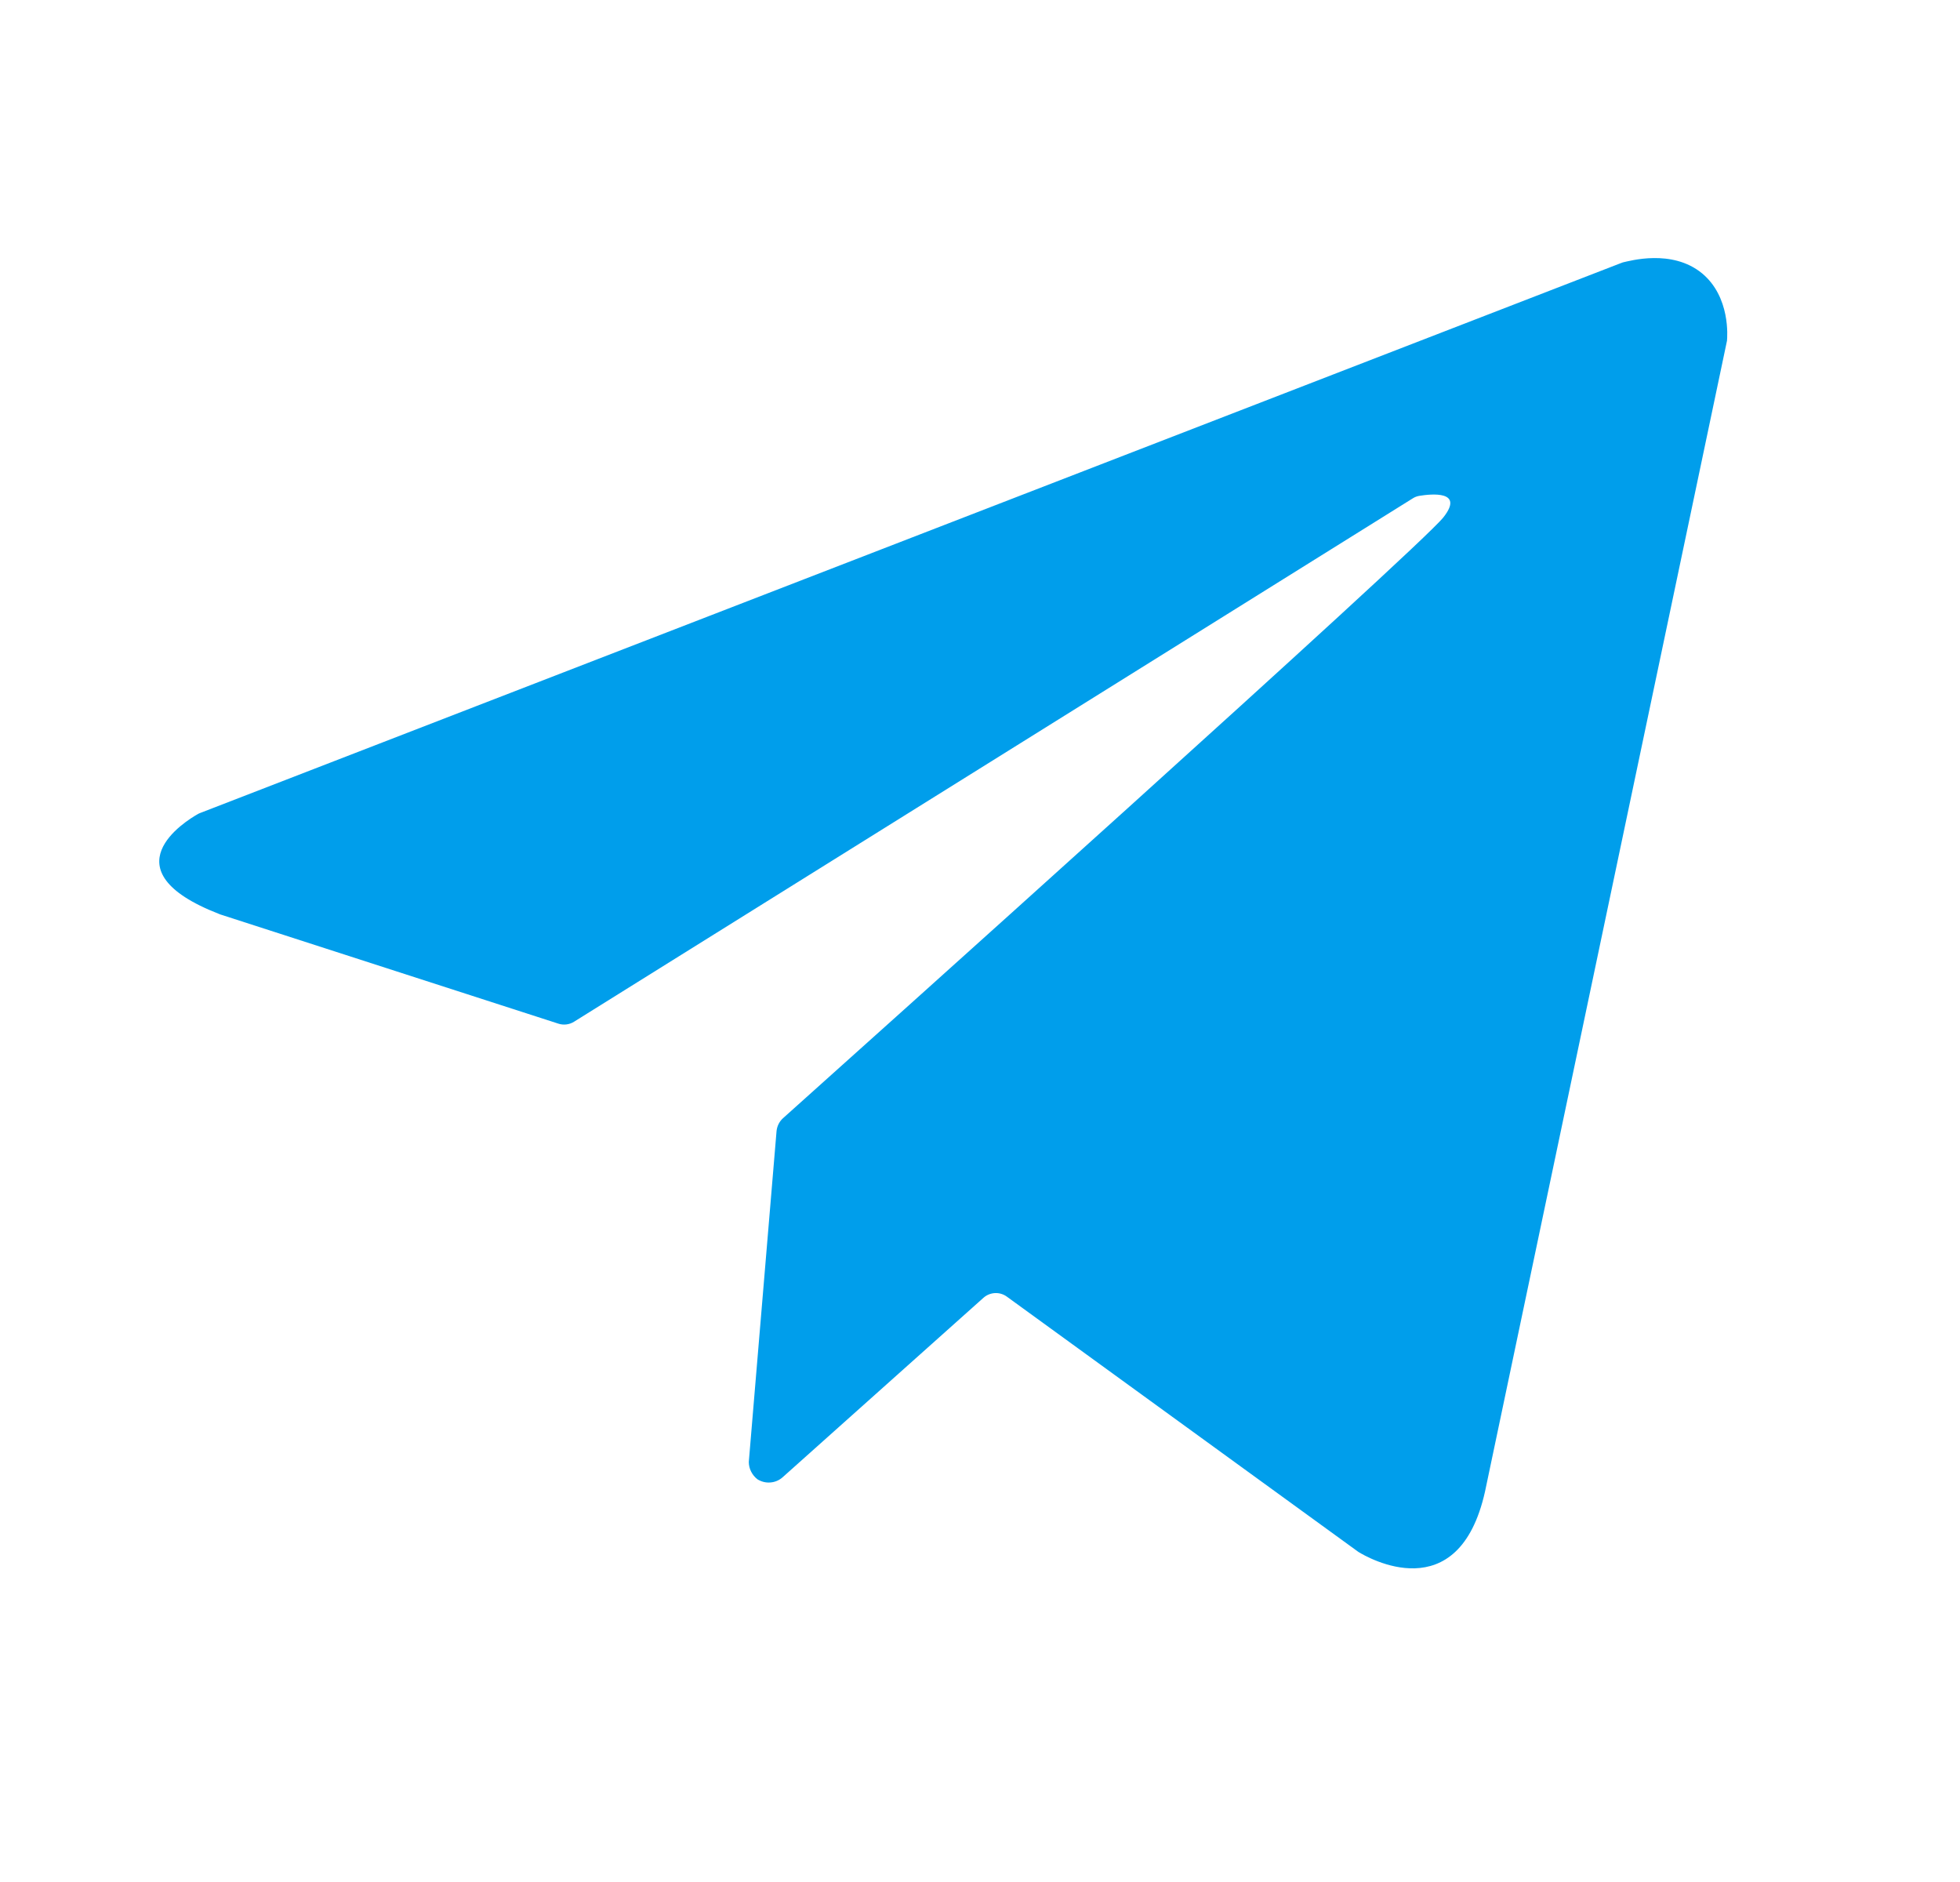
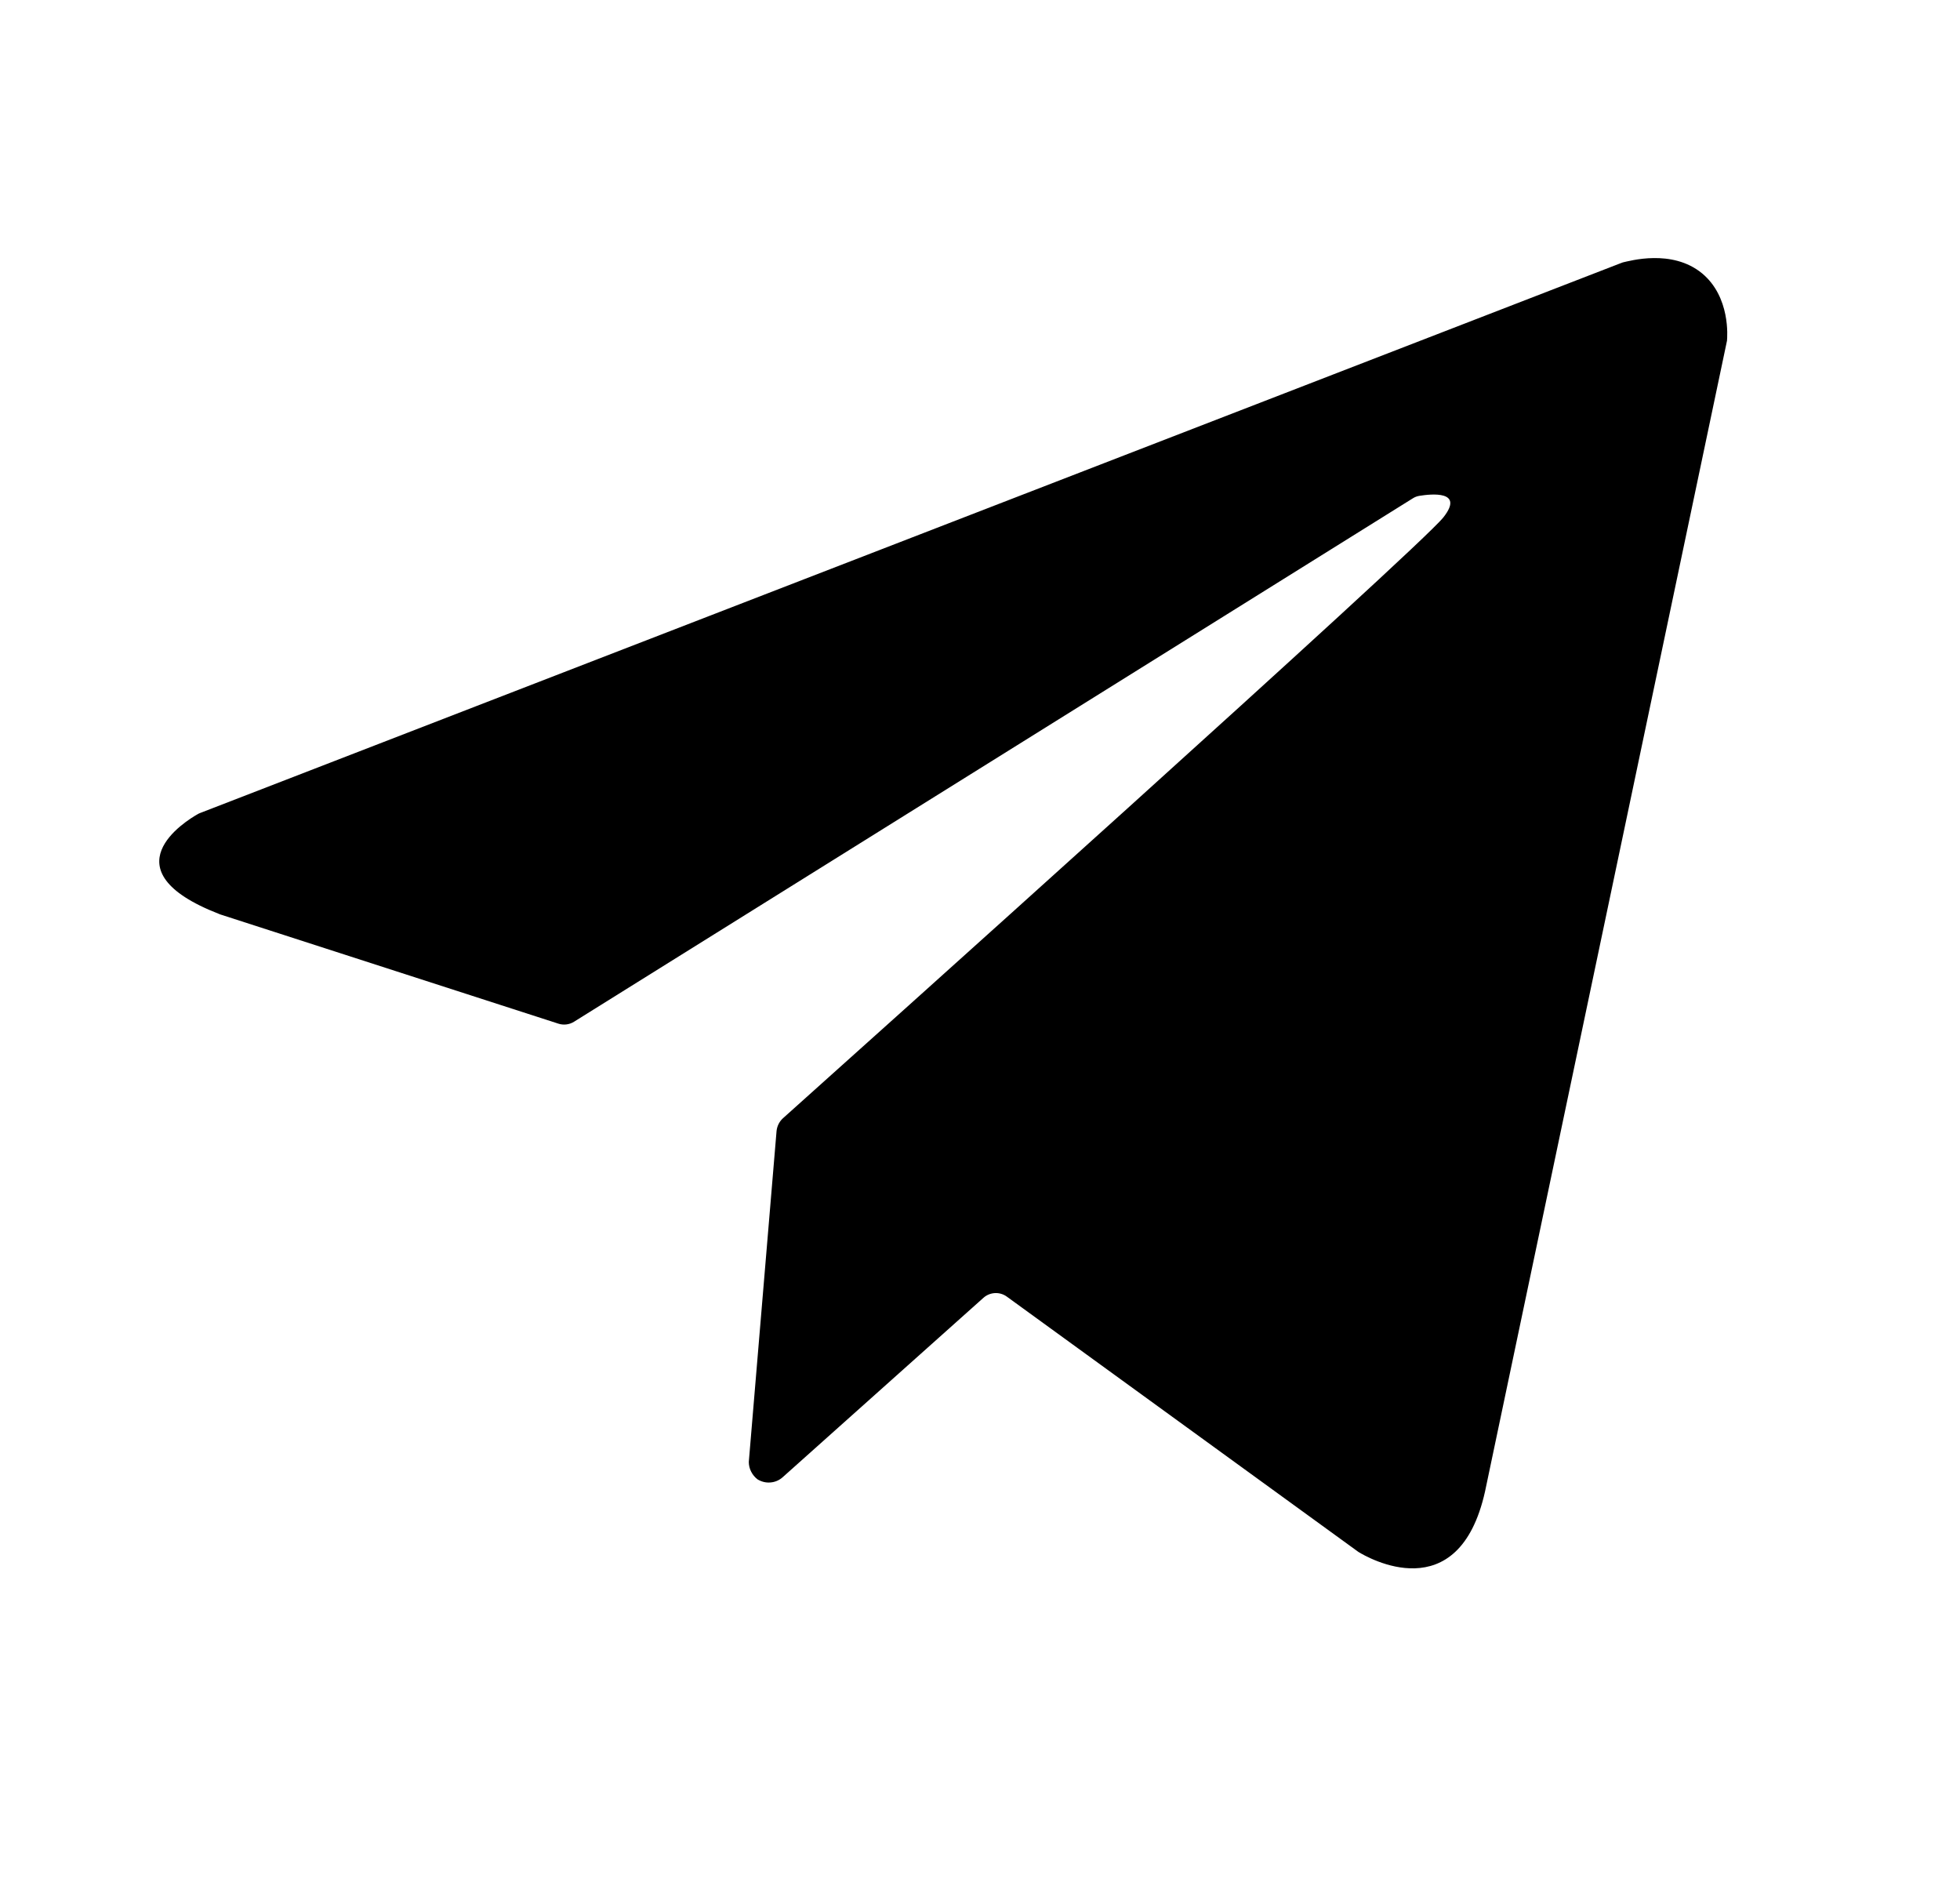
<svg xmlns="http://www.w3.org/2000/svg" width="25" height="24" viewBox="0 0 25 24" fill="none">
-   <path d="M20.665 3.359L2.552 10.368C2.541 10.372 2.531 10.377 2.521 10.383C2.374 10.466 1.349 11.093 2.794 11.655L2.809 11.661L7.122 13.054C7.155 13.065 7.19 13.068 7.224 13.064C7.259 13.06 7.292 13.048 7.321 13.03L18.019 6.356C18.045 6.339 18.074 6.328 18.105 6.323C18.253 6.299 18.682 6.253 18.411 6.597C18.104 6.987 10.797 13.535 9.986 14.261C9.94 14.303 9.911 14.362 9.905 14.424L9.551 18.643C9.551 18.686 9.561 18.729 9.581 18.767C9.6 18.805 9.628 18.839 9.662 18.865C9.711 18.895 9.768 18.91 9.826 18.905C9.883 18.901 9.938 18.878 9.981 18.84L12.544 16.55C12.584 16.514 12.636 16.493 12.69 16.49C12.744 16.487 12.798 16.503 12.842 16.535L17.313 19.781L17.327 19.791C17.435 19.858 18.604 20.538 18.942 19.019L22.028 4.345C22.032 4.298 22.074 3.787 21.709 3.485C21.325 3.17 20.782 3.329 20.7 3.346C20.688 3.35 20.677 3.354 20.665 3.359Z" fill="#009EEB" />
+   <path d="M20.665 3.359L2.552 10.368C2.541 10.372 2.531 10.377 2.521 10.383C2.374 10.466 1.349 11.093 2.794 11.655L2.809 11.661L7.122 13.054C7.155 13.065 7.19 13.068 7.224 13.064C7.259 13.06 7.292 13.048 7.321 13.03L18.019 6.356C18.045 6.339 18.074 6.328 18.105 6.323C18.253 6.299 18.682 6.253 18.411 6.597C18.104 6.987 10.797 13.535 9.986 14.261C9.94 14.303 9.911 14.362 9.905 14.424L9.551 18.643C9.551 18.686 9.561 18.729 9.581 18.767C9.6 18.805 9.628 18.839 9.662 18.865C9.711 18.895 9.768 18.91 9.826 18.905C9.883 18.901 9.938 18.878 9.981 18.84L12.544 16.55C12.584 16.514 12.636 16.493 12.69 16.49C12.744 16.487 12.798 16.503 12.842 16.535L17.313 19.781L17.327 19.791C17.435 19.858 18.604 20.538 18.942 19.019L22.028 4.345C22.032 4.298 22.074 3.787 21.709 3.485C21.325 3.17 20.782 3.329 20.7 3.346C20.688 3.35 20.677 3.354 20.665 3.359Z" fill="currentColor" />
</svg>
